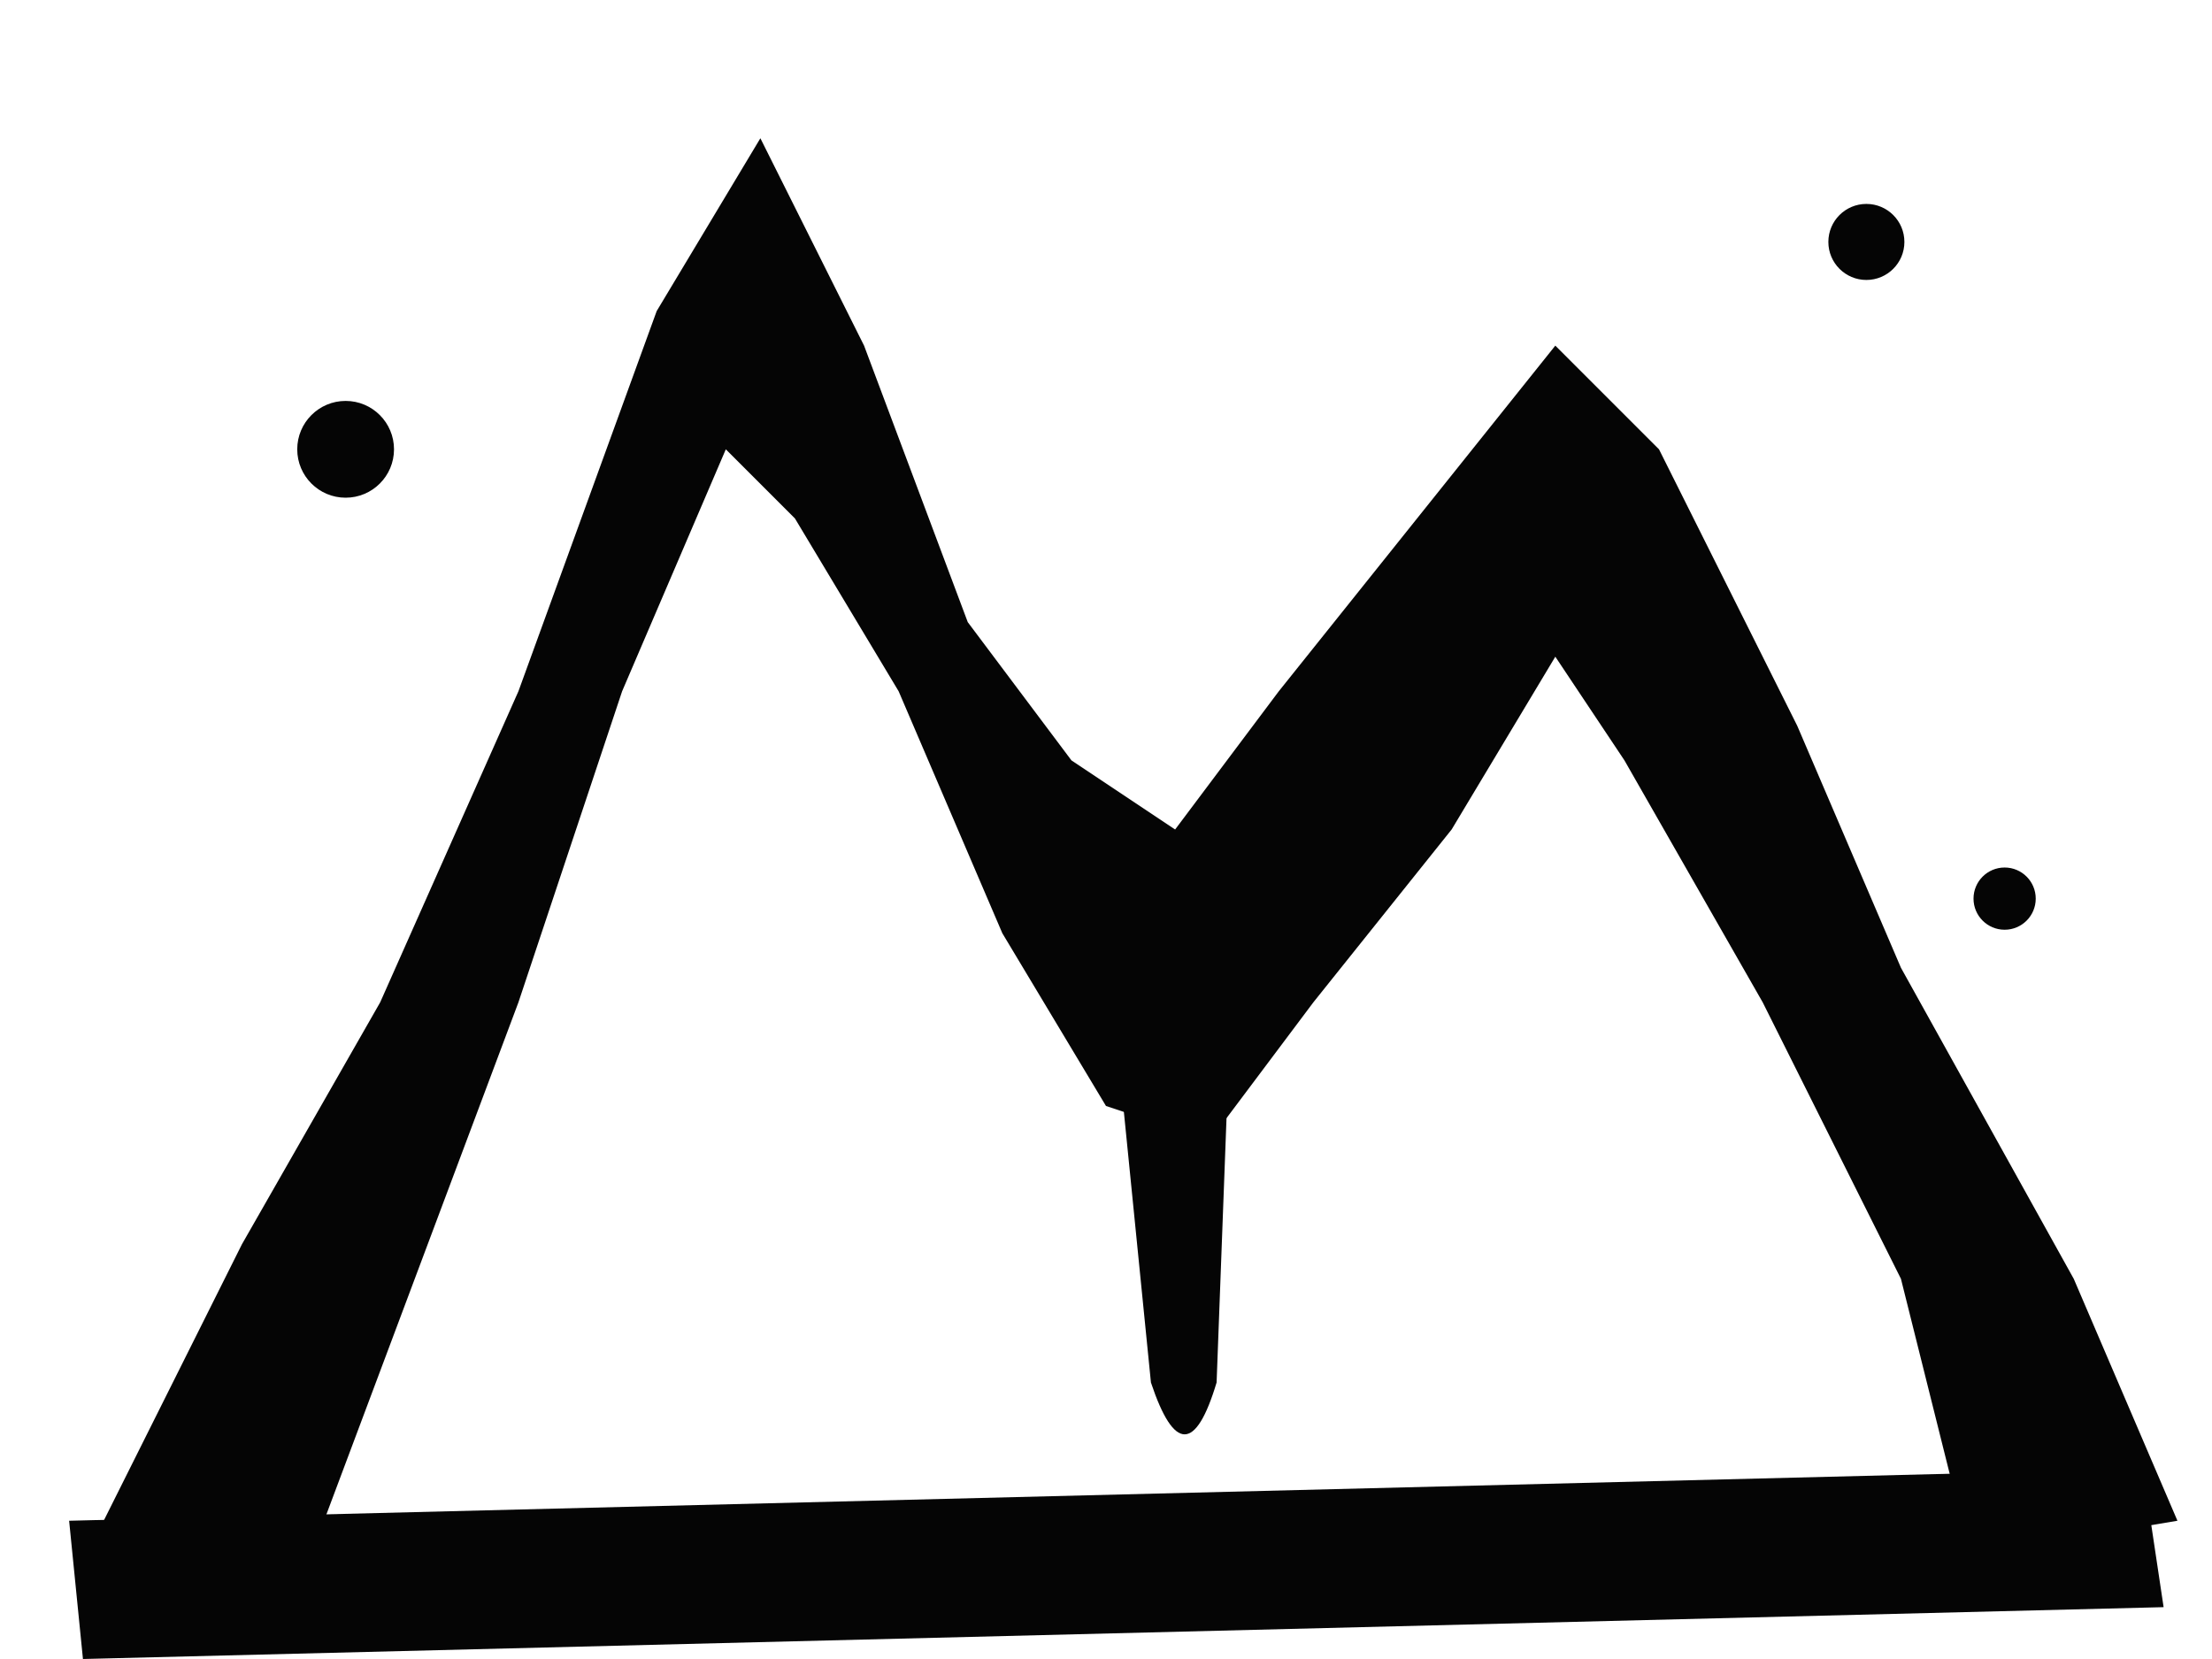
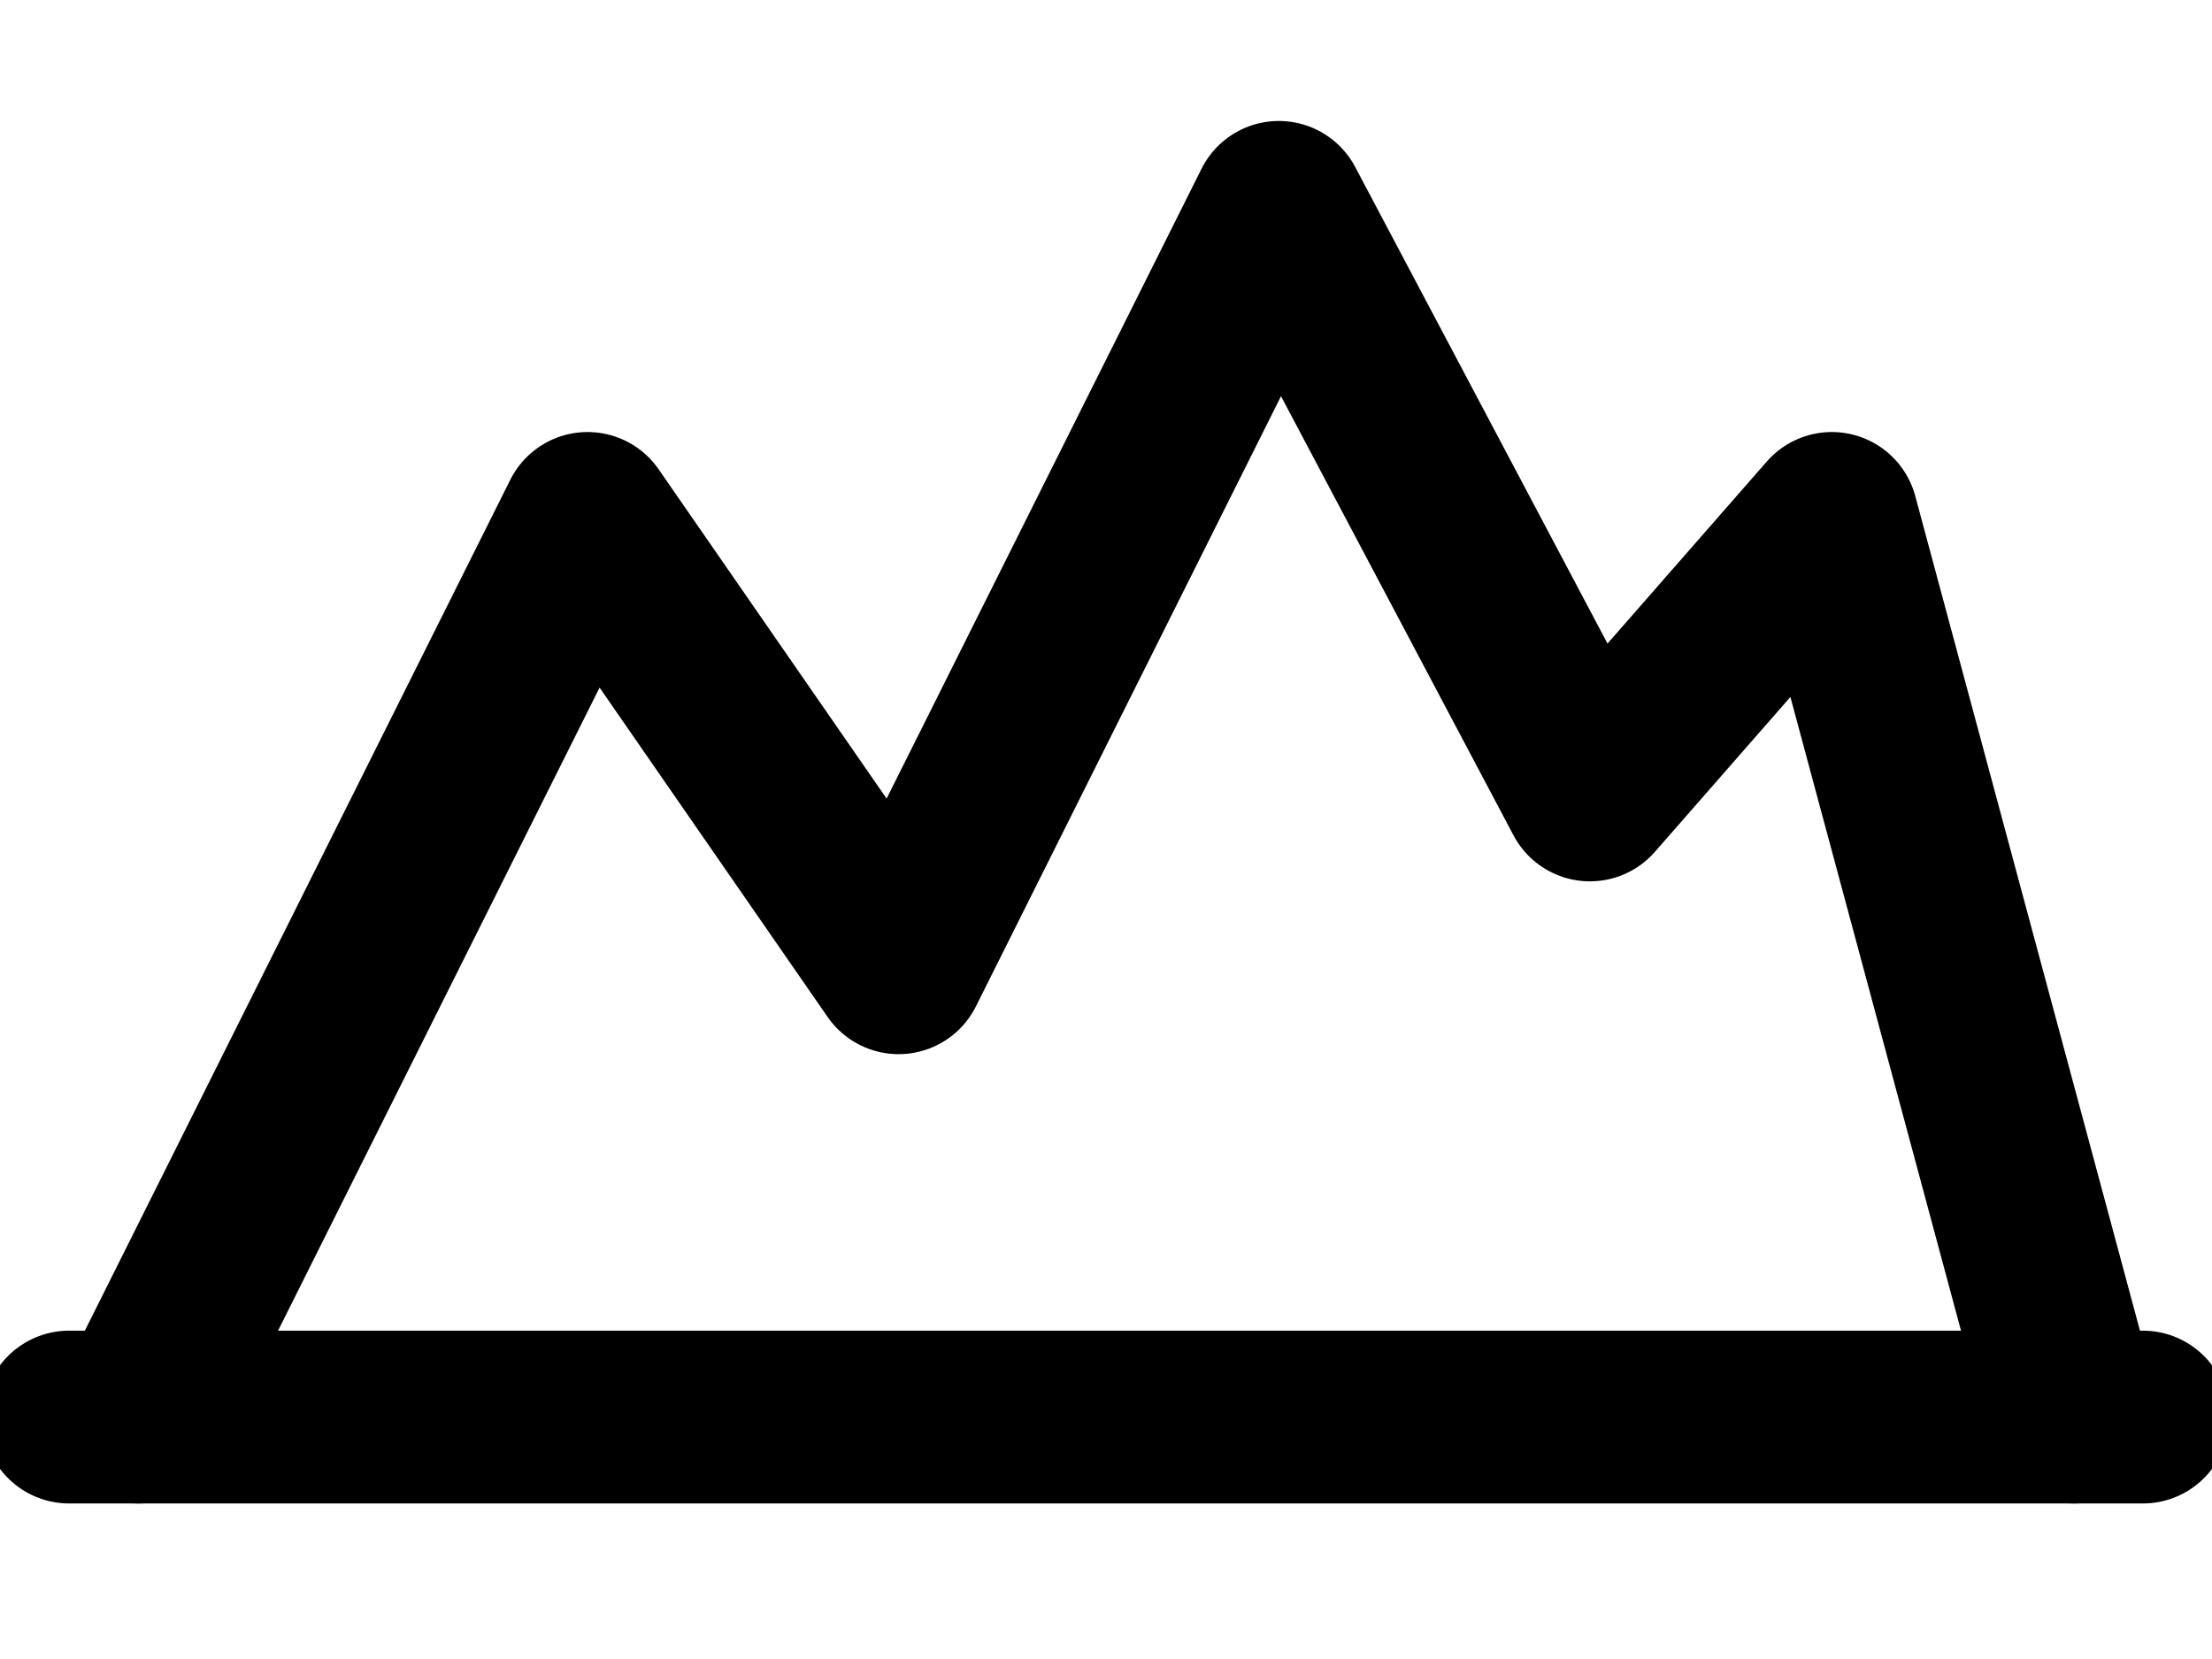
<svg xmlns="http://www.w3.org/2000/svg" viewBox="0 0 64 48" aria-hidden="true">
-   <g fill="#050505">
-     <path d="M3 44 L7 36 L11 29 L15 20 L19 9 L22 4 L25 10 L28 18 L31 22 L34 24 L37 20 L41 15 L45 10 L48 13 L52 21 L55 28 L60 37 L63 44 L57 45 L55 37 L51 29 L47 22 L45 19 L42 24 L38 29 L35 33 L32 32 L29 27 L26 20 L23 15 L21 13 L18 20 L15 29 L12 37 L9 45 Z" />
-     <path d="M32.5 32 L35.5 32 L35.2 40 Q34.3 43 33.3 40 Z" />
-     <path d="M2 44 L62 42.5 L62.6 46.5 L2.4 48 Z" />
-     <circle cx="10" cy="13" r="1.4" />
-     <circle cx="54" cy="7" r="1.1" />
-     <circle cx="58" cy="26" r="0.9" />
-   </g>
+   <path d="M4 41 L17 15 L26 28 L37 6 L46 23 L53 15 L60 41" fill="none" stroke="currentColor" stroke-width="5" stroke-linecap="round" stroke-linejoin="round" />
+   <path d="M2 41 L62 41" fill="none" stroke="currentColor" stroke-width="5" stroke-linecap="round" />
</svg>
